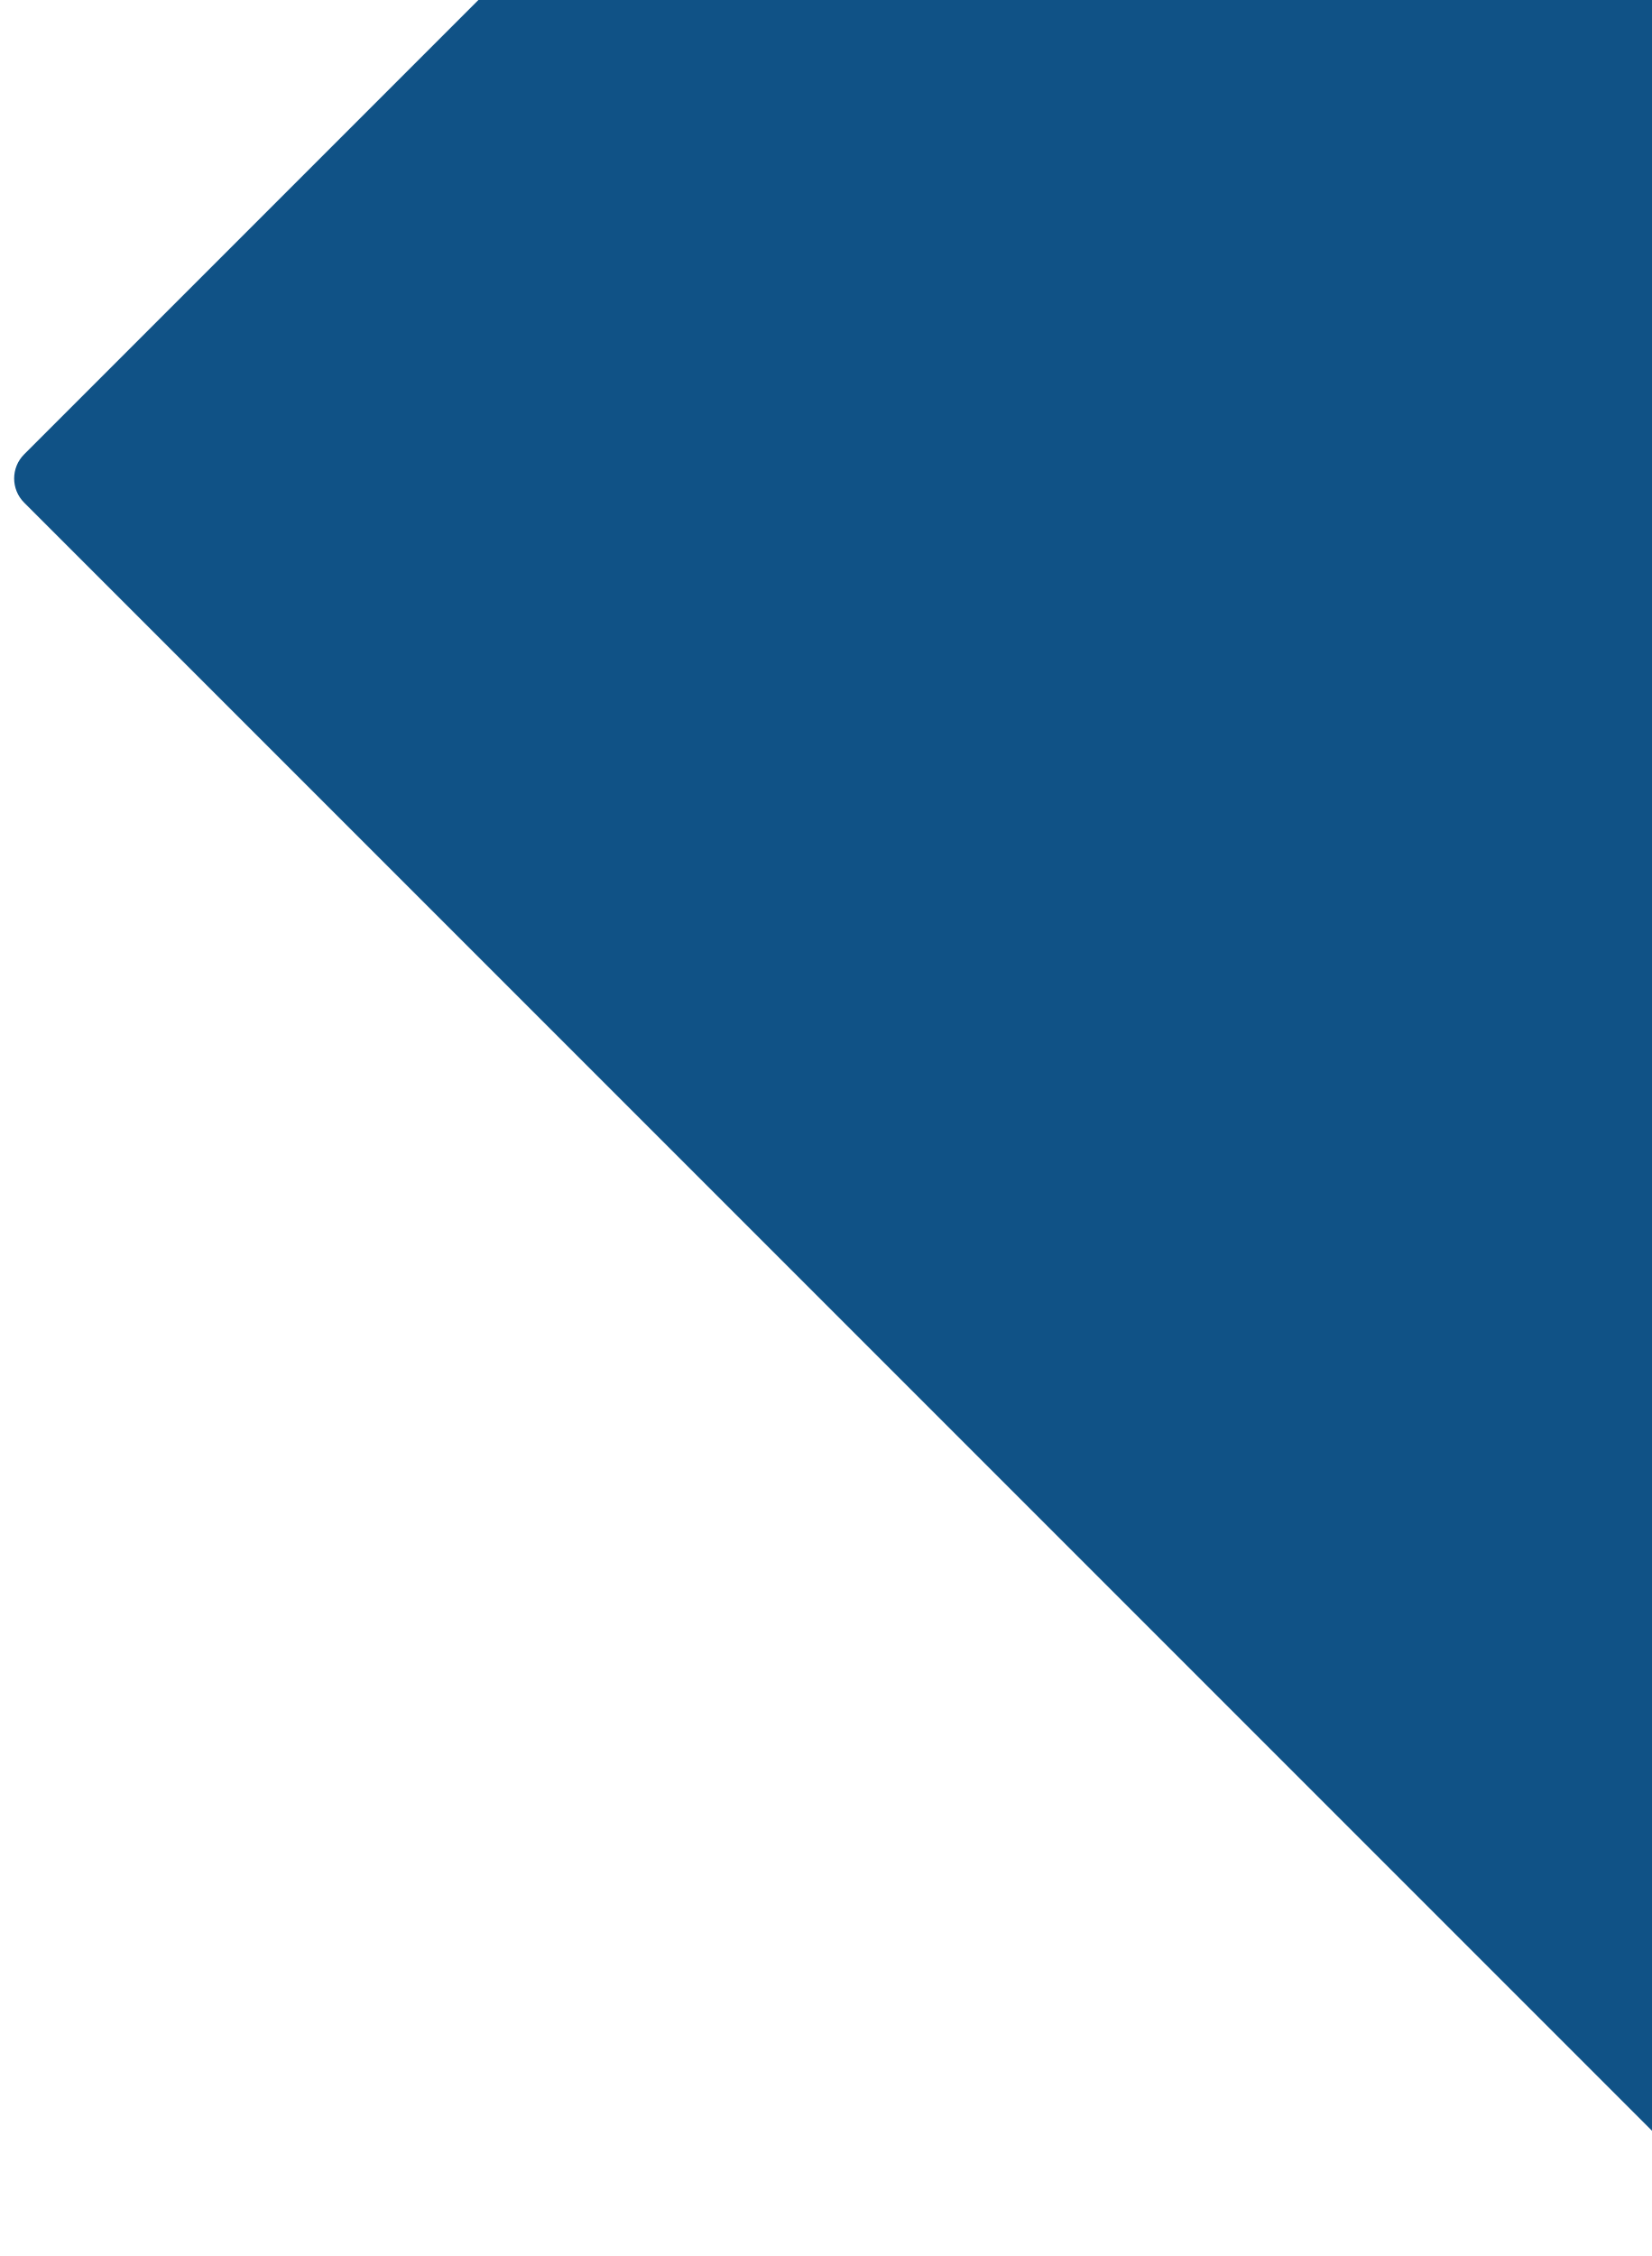
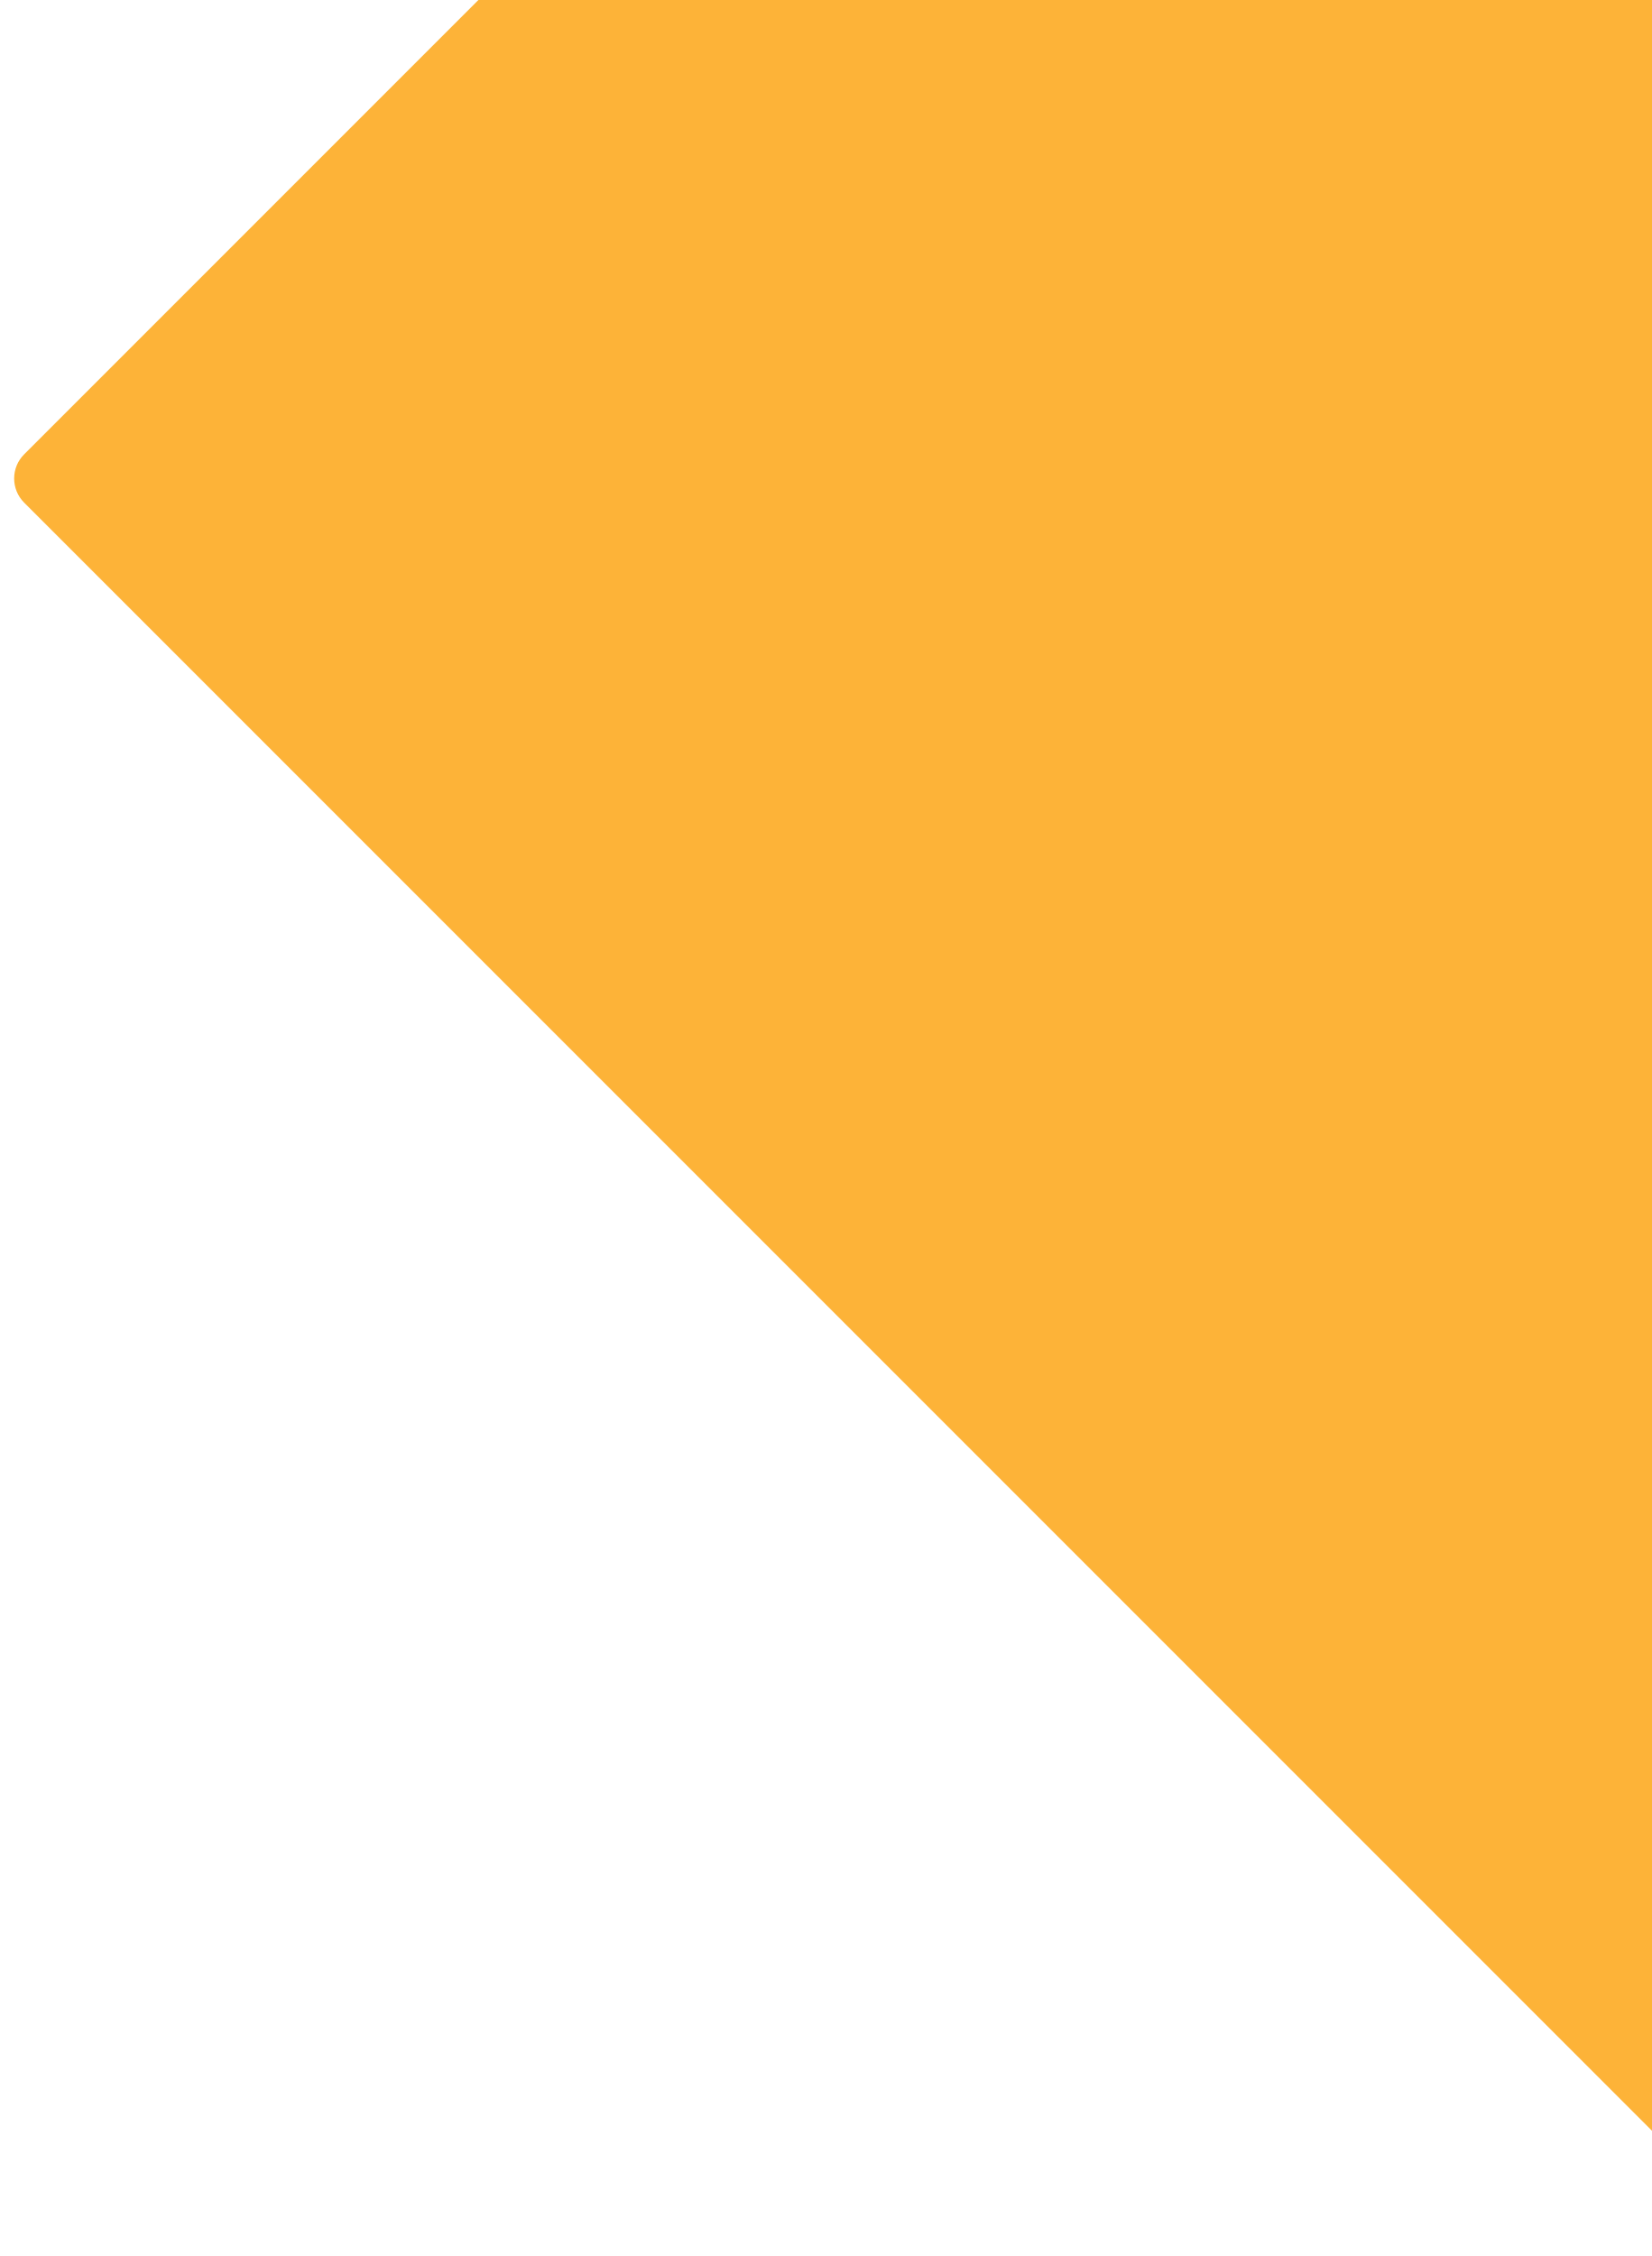
<svg xmlns="http://www.w3.org/2000/svg" width="725" height="990" viewBox="0 0 725 990" fill="none" version="1.1" id="svg2">
-   <rect x="663.973" y="-454" width="1270.03" height="939" rx="15" transform="rotate(45 663.973 -454)" fill="url(#paint0_linear)" id="rect1" style="fill:#105286;fill-opacity:1" />
+   <rect x="663.973" y="-454" width="1270.03" height="939" rx="15" transform="rotate(45 663.973 -454)" fill="url(#paint0_linear)" id="rect1" style="fill:#fdb338;fill-opacity:1" />
  <defs id="defs2">
    <linearGradient id="paint0_linear" x1="663.973" y1="-454" x2="1559.63" y2="757.412" gradientUnits="userSpaceOnUse">
      <stop stop-color="#105286" id="stop1" />
      <stop offset="1" stop-color="#4961DC" id="stop2" />
    </linearGradient>
  </defs>
</svg>
